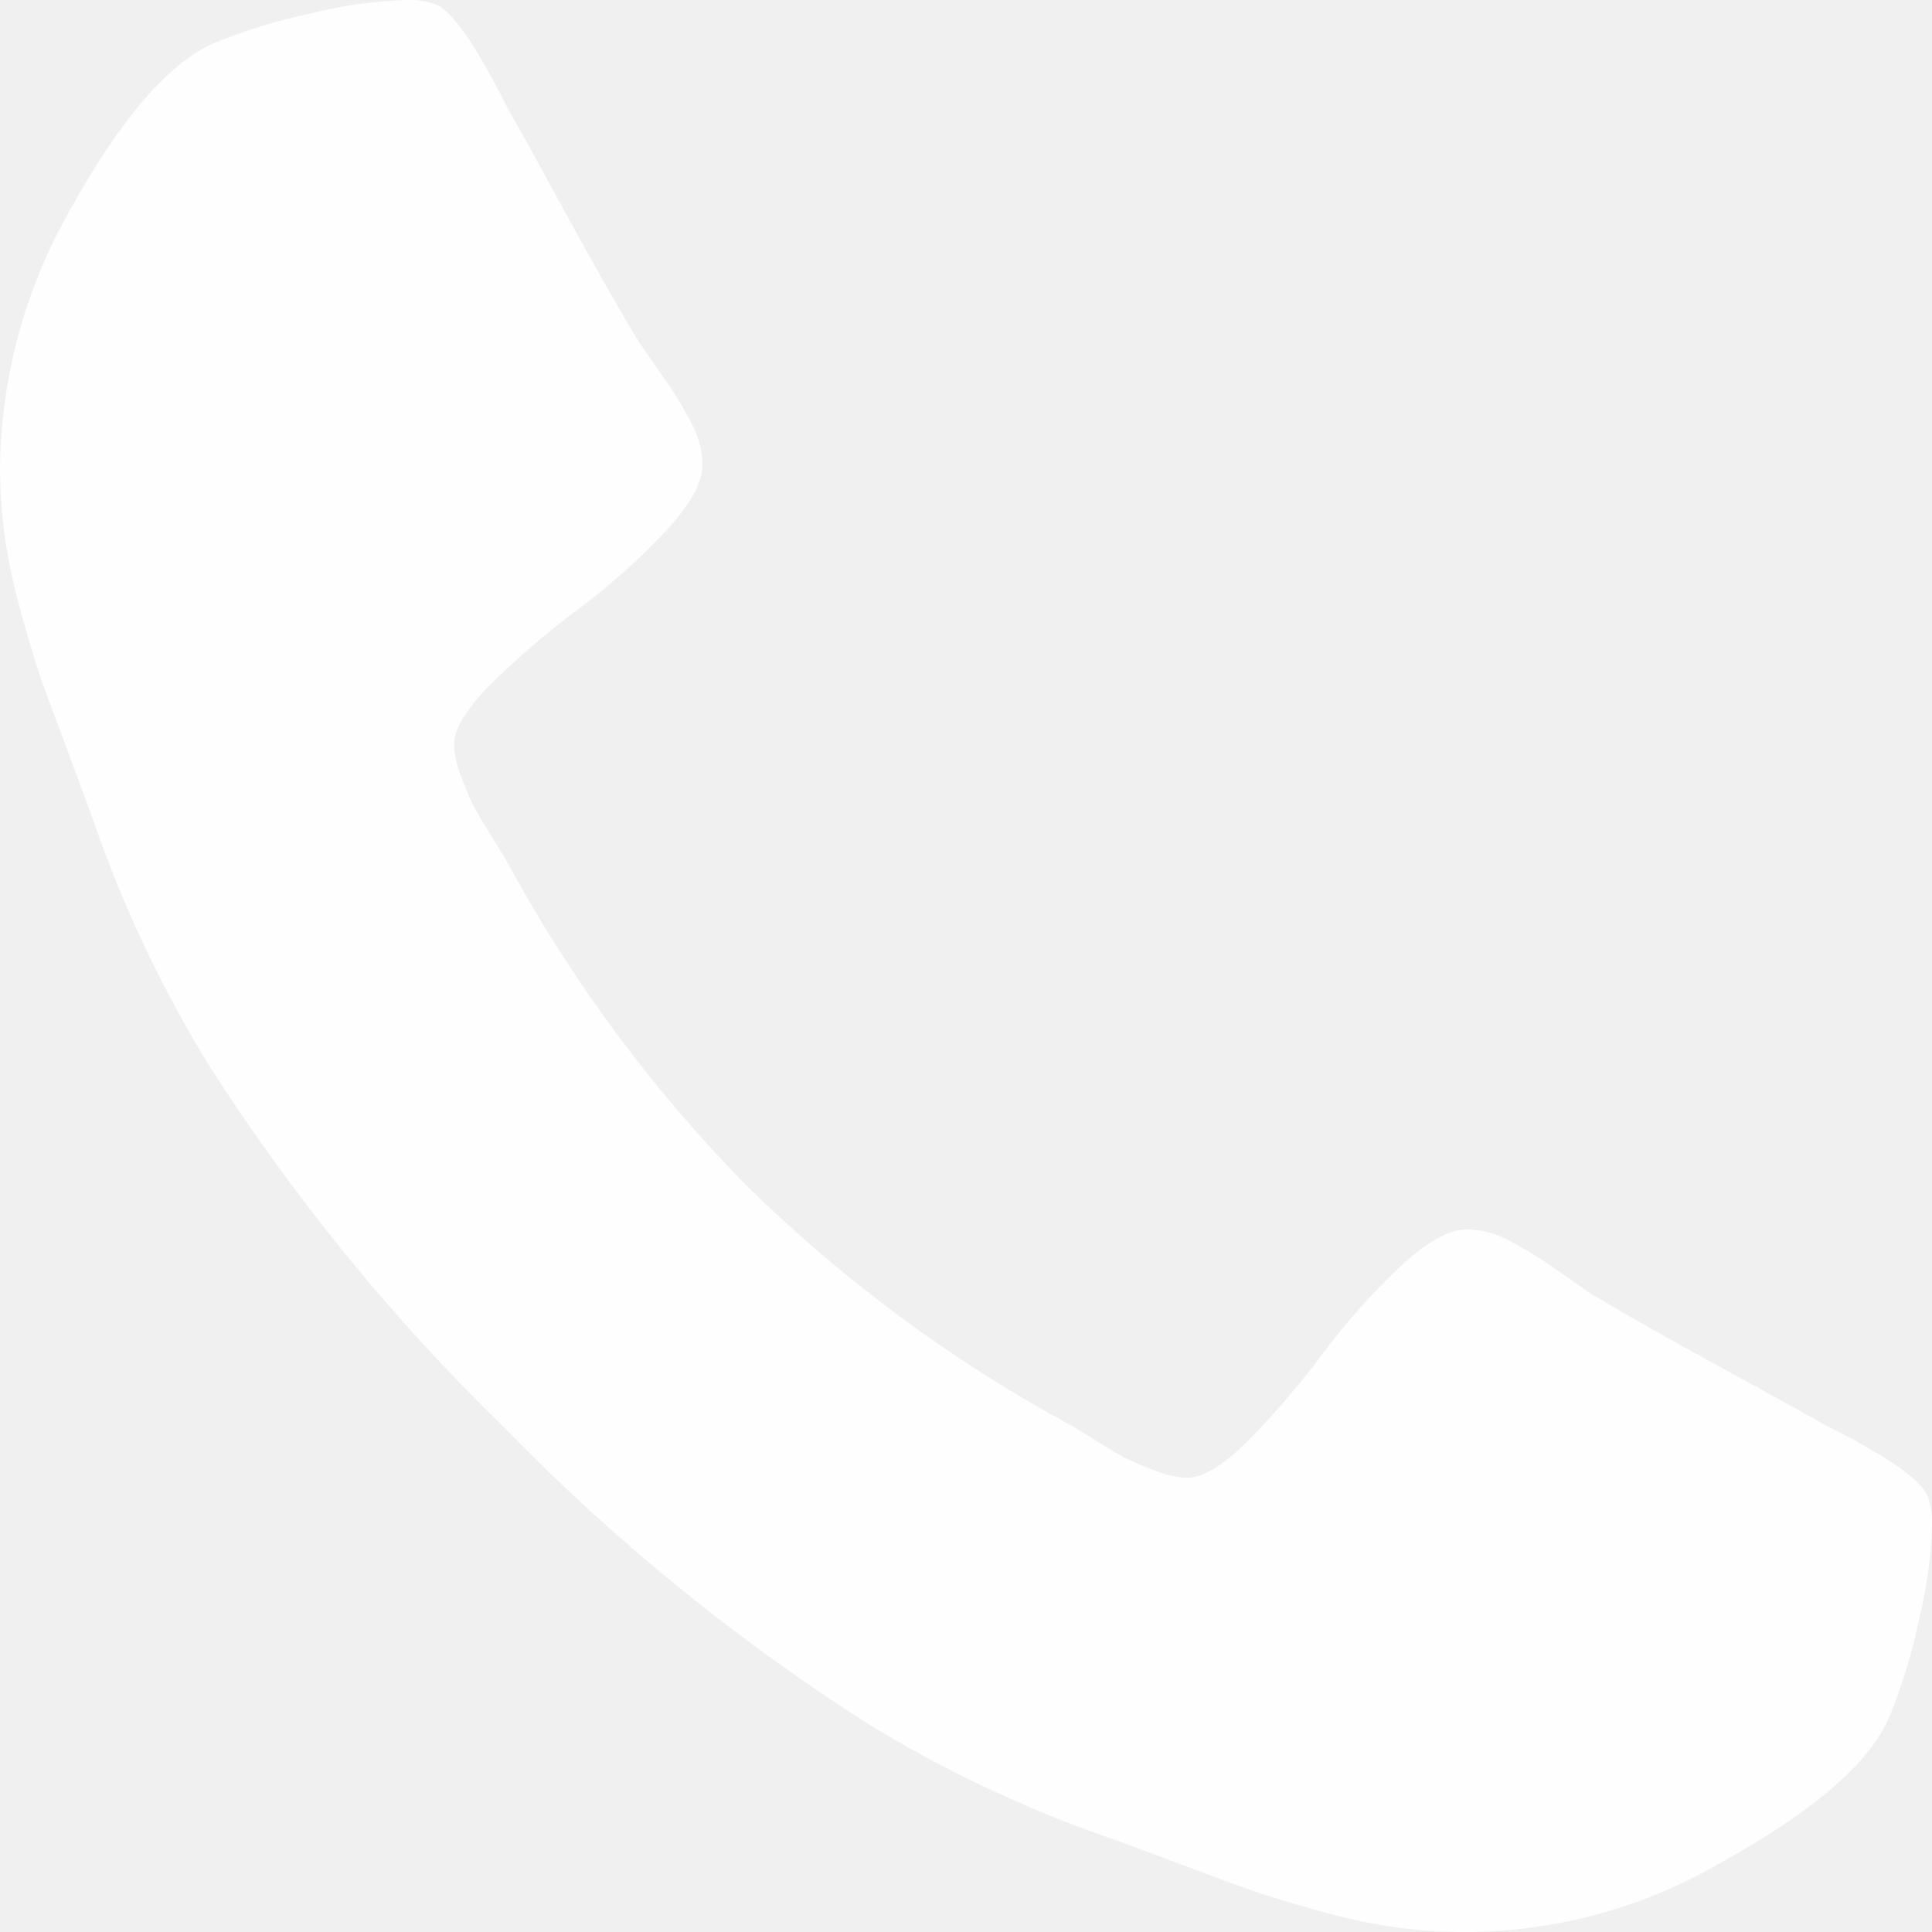
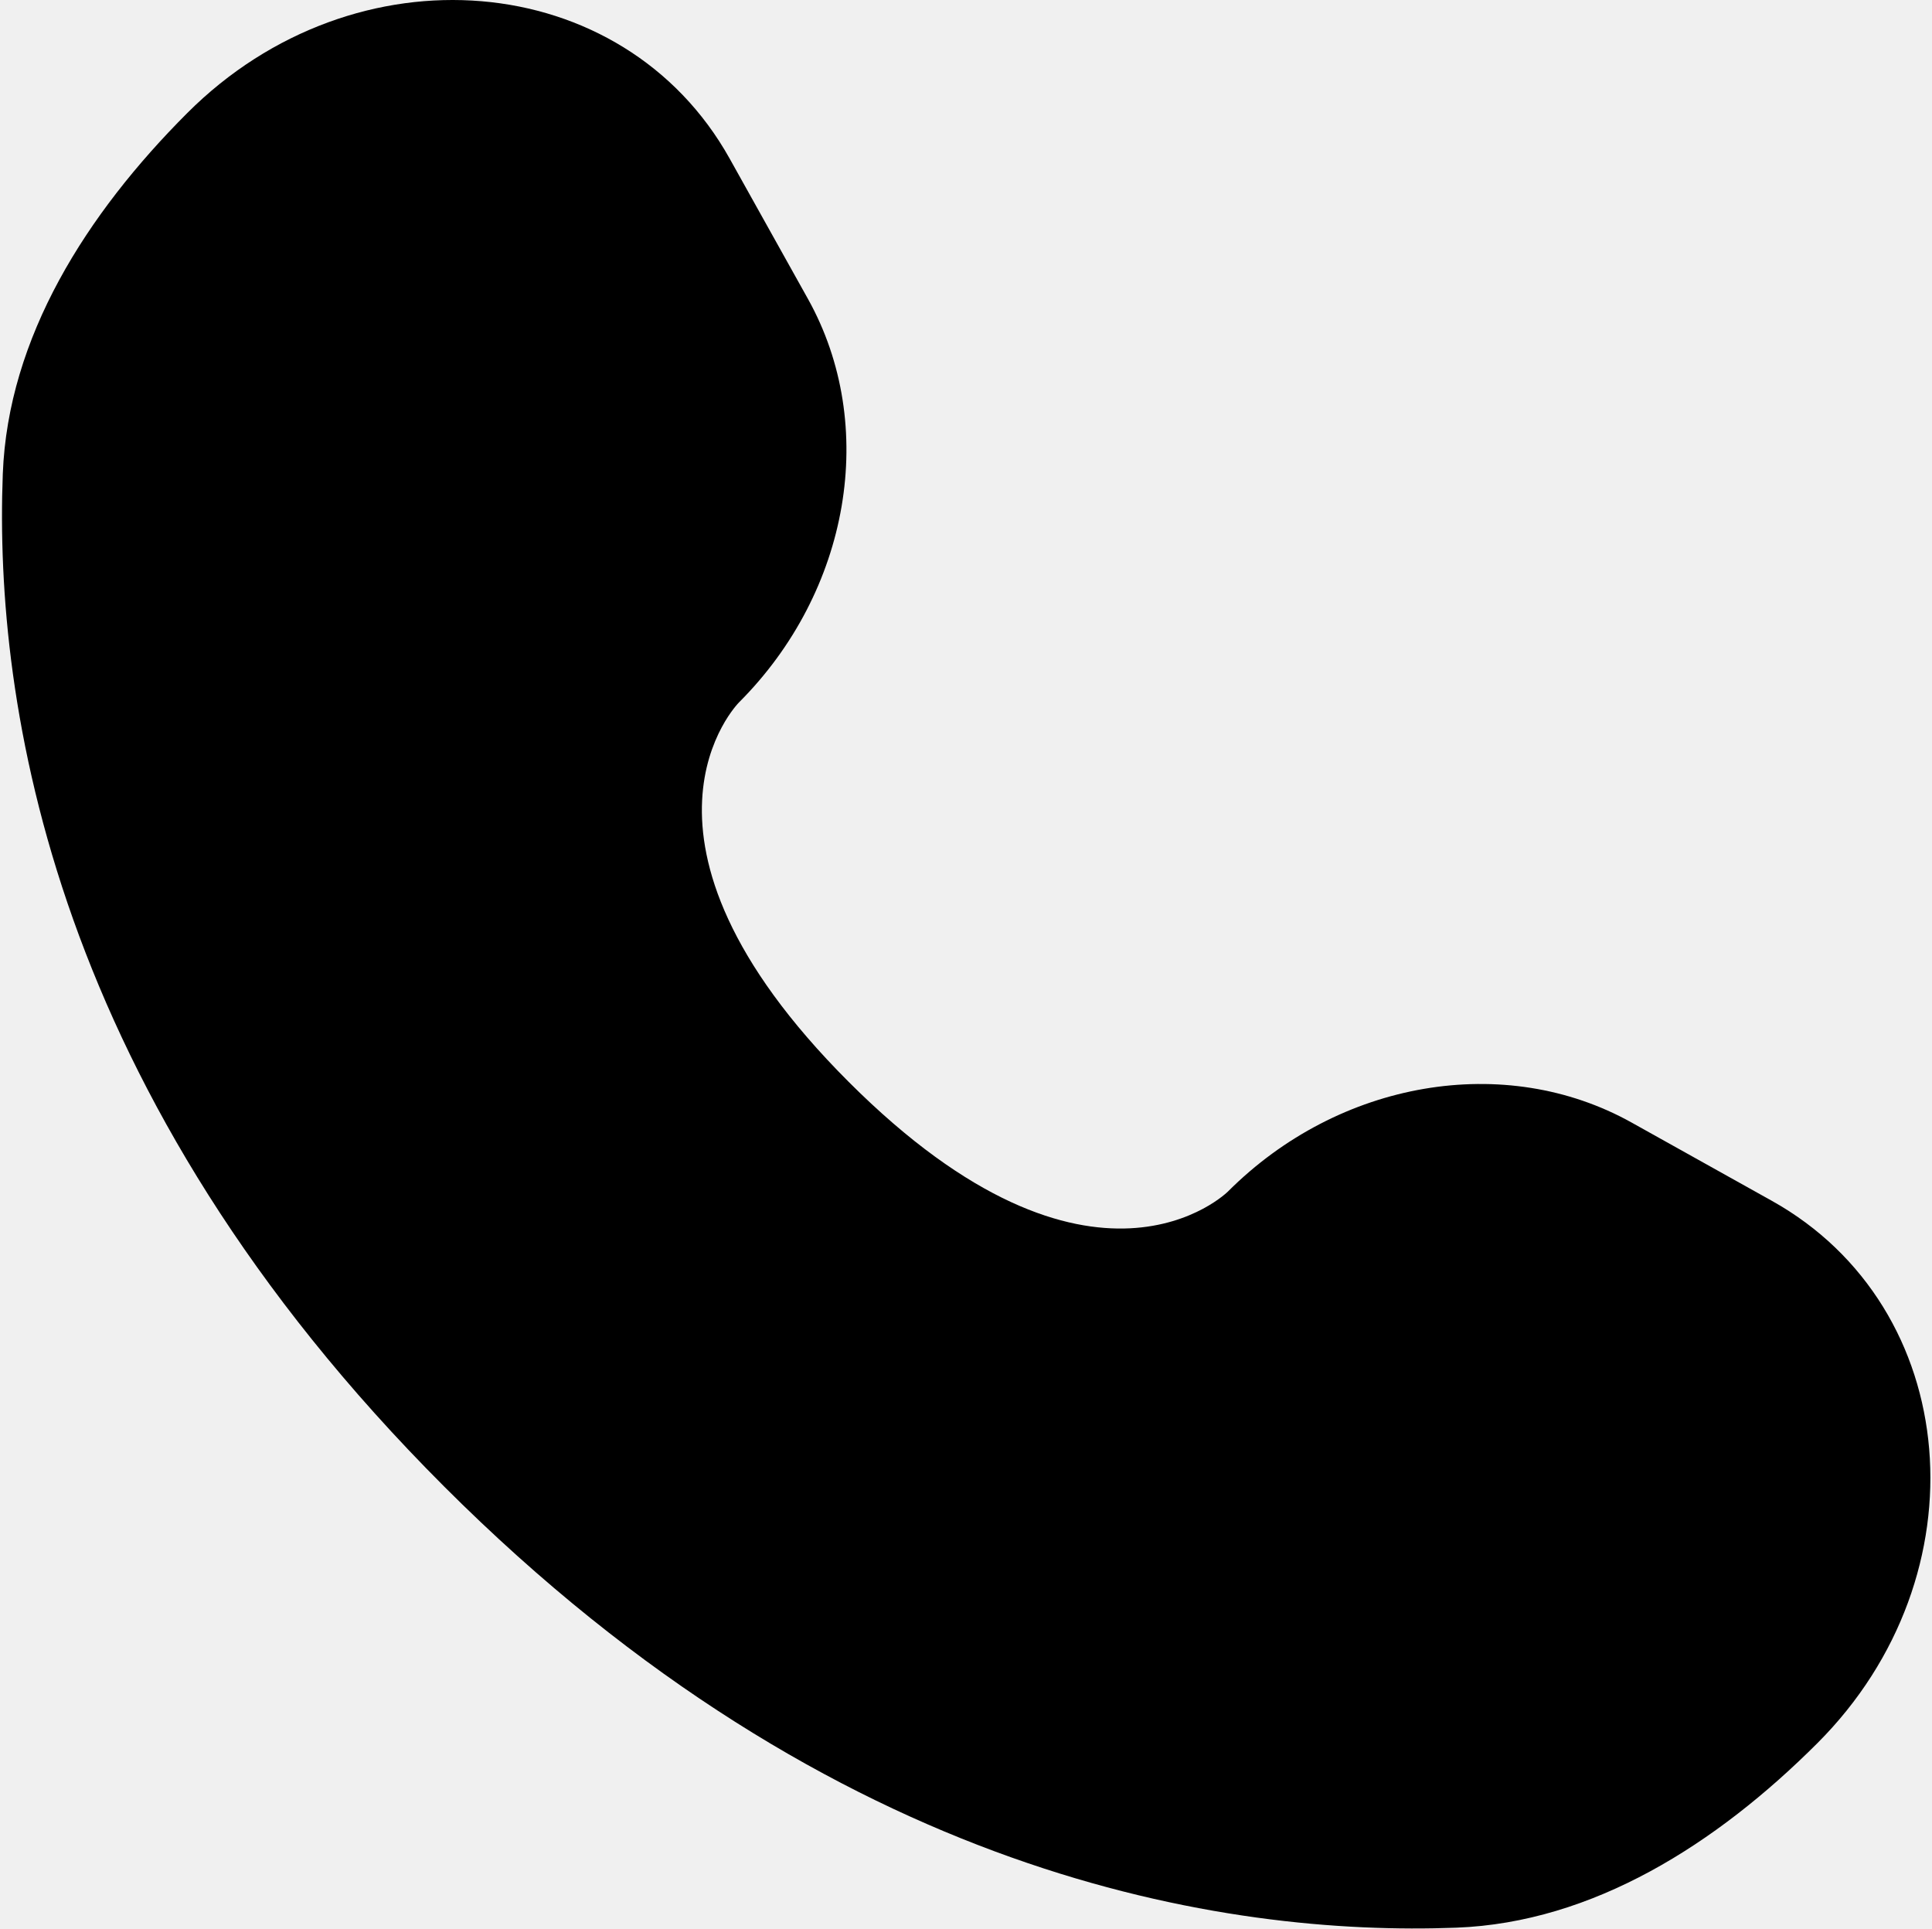
- <svg xmlns="http://www.w3.org/2000/svg" width="71" height="71" viewBox="0 0 71 71" fill="none">
-   <g clip-path="url(#clip0_805_286)">
-     <g opacity="0.9">
-       <path d="M70.849 55.011C70.648 54.406 69.371 53.516 67.017 52.34C66.379 51.971 65.472 51.467 64.295 50.826C63.118 50.186 62.051 49.597 61.093 49.061C60.134 48.523 59.234 48.002 58.395 47.499C58.261 47.398 57.84 47.104 57.133 46.616C56.564 46.211 55.965 45.848 55.342 45.531C54.896 45.307 54.404 45.186 53.905 45.179C53.233 45.179 52.392 45.658 51.384 46.615C50.373 47.577 49.445 48.623 48.611 49.742C47.792 50.844 46.9 51.888 45.939 52.869C44.998 53.828 44.225 54.307 43.618 54.306C43.228 54.288 42.844 54.202 42.483 54.055C42.029 53.886 41.684 53.739 41.447 53.627C41.211 53.515 40.81 53.274 40.238 52.917C39.666 52.56 39.347 52.37 39.28 52.337C34.941 49.98 30.954 47.028 27.433 43.566C23.969 40.044 21.016 36.054 18.658 31.713C18.624 31.646 18.431 31.327 18.078 30.756C17.725 30.184 17.489 29.781 17.368 29.545C17.208 29.208 17.065 28.863 16.94 28.512C16.792 28.151 16.707 27.767 16.688 27.378C16.688 26.773 17.167 26 18.125 25.058C19.106 24.098 20.151 23.205 21.252 22.386C22.371 21.552 23.417 20.625 24.378 19.613C25.337 18.605 25.816 17.763 25.816 17.089C25.809 16.589 25.688 16.098 25.463 15.651C25.147 15.028 24.785 14.43 24.379 13.861C23.891 13.155 23.597 12.734 23.496 12.598C22.992 11.757 22.471 10.858 21.933 9.901C21.395 8.945 20.808 7.879 20.17 6.705C19.532 5.529 19.028 4.622 18.658 3.983C17.482 1.631 16.591 0.353 15.986 0.151C15.646 0.034 15.287 -0.018 14.927 -0C13.727 0.039 12.535 0.208 11.372 0.504C10.191 0.752 9.034 1.106 7.917 1.563C6.234 2.268 4.453 4.32 2.572 7.716C0.939 10.575 0.054 13.8 2.3055e-05 17.093C-0.001 17.978 0.058 18.863 0.177 19.74C0.321 20.72 0.532 21.689 0.808 22.64C1.11 23.716 1.354 24.514 1.538 25.035C1.723 25.556 2.067 26.489 2.572 27.834C3.076 29.178 3.378 30.002 3.479 30.304C4.555 33.387 5.958 36.345 7.664 39.129C10.761 43.978 14.408 48.454 18.531 52.467C22.544 56.59 27.02 60.236 31.869 63.334C34.653 65.04 37.611 66.443 40.694 67.519C40.997 67.62 41.82 67.922 43.164 68.427C44.508 68.932 45.441 69.277 45.963 69.461C46.484 69.646 47.282 69.89 48.358 70.193C49.309 70.468 50.278 70.679 51.258 70.824C55.422 71.4 59.66 70.555 63.285 68.428C66.68 66.546 68.731 64.764 69.439 63.082C69.896 61.965 70.25 60.809 70.498 59.628C70.794 58.465 70.963 57.273 71.002 56.073C71.02 55.713 70.968 55.352 70.849 55.011Z" fill="white" />
-     </g>
-   </g>
-   <defs>
-     <clipPath id="clip0_805_286">
-       <rect width="71" height="71" fill="white" />
-     </clipPath>
-   </defs>
+ <svg xmlns="http://www.w3.org/2000/svg" width="534" height="533" viewBox="0 0 534 533" fill="none">
+   <path d="M201.681 43.845L223.301 82.585C242.812 117.546 234.98 163.409 204.249 194.139C204.249 194.139 166.978 231.416 234.557 298.997C302.115 366.555 339.415 329.305 339.415 329.305C370.146 298.574 416.007 290.742 450.969 310.253L489.708 331.873C542.502 361.335 548.734 435.369 502.333 481.773C474.451 509.656 440.292 531.352 402.532 532.781C338.969 535.193 231.019 519.107 122.733 410.821C14.448 302.535 -1.639 194.586 0.771 131.021C2.202 93.262 23.898 59.104 51.781 31.222C98.184 -15.181 172.218 -8.946 201.681 43.845Z" fill="black" />
</svg>
